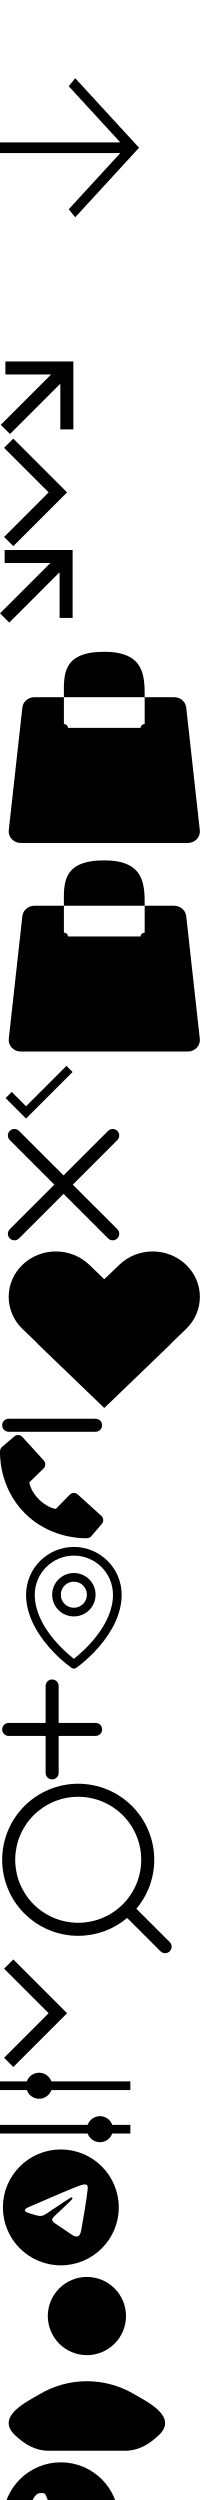
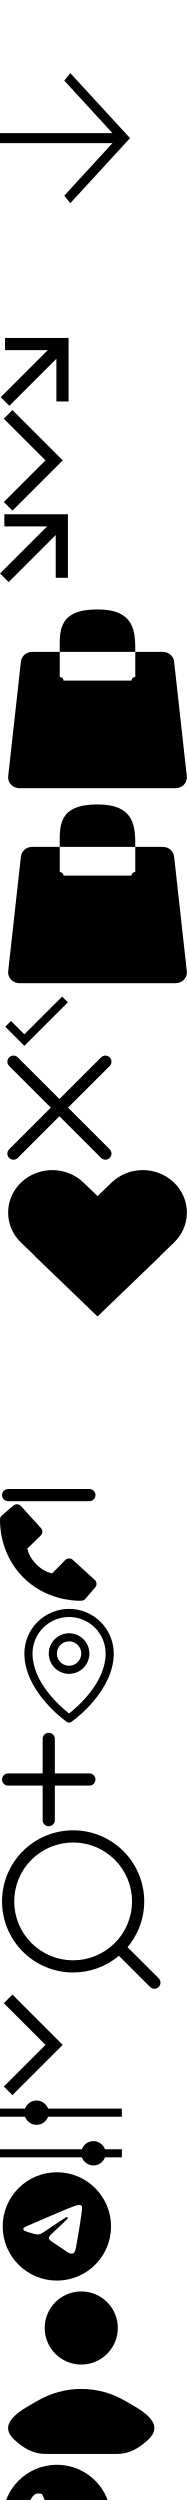
<svg xmlns="http://www.w3.org/2000/svg" xmlns:xlink="http://www.w3.org/1999/xlink">
  <symbol id="_icon-arrow" viewBox="0 0 9 9">
    <path d="M0.964 1.036H8.036M8.036 1.036V8.107M8.036 1.036L0.964 8.107" />
  </symbol>
  <use xlink:href="#_icon-arrow" width="9" height="9" y="0" />
  <view id="_icon-arrow-view" viewBox="0 0 9 9" />
  <symbol id="icon-arrow-sm" viewBox="0 0 16 16">
    <path d="M-3.22792e-07 7.385L13.842 7.385L7.91 0.923L8.655 -3.21044e-07L16 8L8.655 16L7.91 15.077L13.842 8.615L-3.7659e-07 8.615L-3.22792e-07 7.385Z" />
  </symbol>
  <use xlink:href="#icon-arrow-sm" width="16" height="16" y="9" />
  <view id="icon-arrow-sm-view" viewBox="0 9 16 16" />
  <symbol id="icon-arrow-up-2" viewBox="0 0 16 16">
    <g clip-path="url(#clip0_2749_10056)">
      <path d="M3.243 4.243H11.728M11.728 4.243V12.728M11.728 4.243L3.243 12.728" stroke-width="1.5" />
    </g>
    <defs>
      <clipPath id="clip0_2749_10056">
        <rect />
      </clipPath>
    </defs>
  </symbol>
  <use xlink:href="#icon-arrow-up-2" width="16" height="16" y="25" />
  <view id="icon-arrow-up-2-view" viewBox="0 25 16 16" />
  <symbol id="icon-arrow-up" viewBox="0 0 9 9">
    <path fill-rule="evenodd" clip-rule="evenodd" d="M5.88 2.09L0.62 2.09L0.62 0.59H8.441L8.441 8.411L6.941 8.411L6.941 3.151L1.15 8.941L0.089 7.881L5.88 2.09Z" />
  </symbol>
  <use xlink:href="#icon-arrow-up" width="9" height="9" y="41" />
  <view id="icon-arrow-up-view" viewBox="0 41 9 9" />
  <symbol id="icon-arrow-xs" viewBox="0 0 8 13">
    <path fill-rule="evenodd" clip-rule="evenodd" d="M1.53 12.844L0.47 11.783L5.596 6.657L0.47 1.53L1.53 0.47L7.717 6.657L1.53 12.844Z" />
  </symbol>
  <use xlink:href="#icon-arrow-xs" width="8" height="13" y="50" />
  <view id="icon-arrow-xs-view" viewBox="0 50 8 13" />
  <symbol id="icon-arrow" viewBox="0 0 11 11">
    <path fill-rule="evenodd" clip-rule="evenodd" d="M8.357 0.286L8.357 8.107H6.857V2.846L1.066 8.637L0.005 7.576L5.796 1.786L0.536 1.786L0.536 0.286L8.357 0.286Z" />
  </symbol>
  <use xlink:href="#icon-arrow" width="11" height="11" y="63" />
  <view id="icon-arrow-view" viewBox="0 63 11 11" />
  <symbol id="icon-basket" viewBox="0 0 24 24">
    <path d="M16.648 9.756V6.224C16.648 3.807 16.648 1 12 1C7.024 1 7.353 3.807 7.353 6.224V9.756M21.427 7.41L22.992 21.537C23.079 22.32 22.434 23 21.605 23H2.396C2.2 23 2.007 22.961 1.828 22.886C1.649 22.81 1.489 22.7 1.358 22.562C1.228 22.424 1.129 22.262 1.068 22.085C1.008 21.908 0.987 21.721 1.008 21.537L2.574 7.41C2.61 7.084 2.772 6.783 3.028 6.564C3.284 6.345 3.617 6.224 3.961 6.224H20.04C20.754 6.224 21.352 6.736 21.427 7.41ZM7.818 9.756C7.818 9.873 7.769 9.985 7.682 10.068C7.595 10.151 7.476 10.197 7.353 10.197C7.23 10.197 7.112 10.151 7.024 10.068C6.937 9.985 6.888 9.873 6.888 9.756C6.888 9.639 6.937 9.526 7.024 9.444C7.112 9.361 7.23 9.314 7.353 9.314C7.476 9.314 7.595 9.361 7.682 9.444C7.769 9.526 7.818 9.639 7.818 9.756ZM17.113 9.756C17.113 9.873 17.064 9.985 16.977 10.068C16.89 10.151 16.771 10.197 16.648 10.197C16.525 10.197 16.407 10.151 16.319 10.068C16.232 9.985 16.183 9.873 16.183 9.756C16.183 9.639 16.232 9.526 16.319 9.444C16.407 9.361 16.525 9.314 16.648 9.314C16.771 9.314 16.89 9.361 16.977 9.444C17.064 9.526 17.113 9.639 17.113 9.756Z" stroke-width="1.5" stroke-linecap="round" stroke-linejoin="round" />
  </symbol>
  <use xlink:href="#icon-basket" width="24" height="24" y="74" />
  <view id="icon-basket-view" viewBox="0 74 24 24" />
  <symbol id="icon-cart" viewBox="0 0 24 24">
    <path d="M16.648 9.756V6.224C16.648 3.807 16.648 1 12 1C7.024 1 7.353 3.807 7.353 6.224V9.756M21.427 7.41L22.992 21.537C23.079 22.32 22.434 23 21.605 23H2.396C2.2 23 2.007 22.961 1.828 22.886C1.649 22.81 1.489 22.7 1.358 22.562C1.228 22.424 1.129 22.262 1.068 22.085C1.008 21.908 0.987 21.721 1.008 21.537L2.574 7.41C2.61 7.084 2.772 6.783 3.028 6.564C3.284 6.345 3.617 6.224 3.961 6.224H20.04C20.754 6.224 21.352 6.736 21.427 7.41ZM7.818 9.756C7.818 9.873 7.769 9.985 7.682 10.068C7.595 10.151 7.476 10.197 7.353 10.197C7.23 10.197 7.112 10.151 7.024 10.068C6.937 9.985 6.888 9.873 6.888 9.756C6.888 9.639 6.937 9.526 7.024 9.444C7.112 9.361 7.23 9.314 7.353 9.314C7.476 9.314 7.595 9.361 7.682 9.444C7.769 9.526 7.818 9.639 7.818 9.756ZM17.113 9.756C17.113 9.873 17.064 9.985 16.977 10.068C16.89 10.151 16.771 10.197 16.648 10.197C16.525 10.197 16.407 10.151 16.319 10.068C16.232 9.985 16.183 9.873 16.183 9.756C16.183 9.639 16.232 9.526 16.319 9.444C16.407 9.361 16.525 9.314 16.648 9.314C16.771 9.314 16.89 9.361 16.977 9.444C17.064 9.526 17.113 9.639 17.113 9.756Z" stroke-width="1.5" stroke-linecap="round" stroke-linejoin="round" />
  </symbol>
  <use xlink:href="#icon-cart" width="24" height="24" y="98" />
  <view id="icon-cart-view" viewBox="0 98 24 24" />
  <symbol id="icon-check" viewBox="0 0 9 7">
    <path fill-rule="evenodd" clip-rule="evenodd" d="M8.352 1.354L2.998 6.707L0.645 4.354L1.352 3.646L2.998 5.293L7.645 0.646L8.352 1.354Z" />
  </symbol>
  <use xlink:href="#icon-check" width="9" height="7" y="122" />
  <view id="icon-check-view" viewBox="0 122 9 7" />
  <symbol id="icon-close" viewBox="0 0 14 14">
    <path fill-rule="evenodd" clip-rule="evenodd" d="M13.501 1.127C13.794 1.419 13.794 1.894 13.501 2.187L8.374 7.314L13.501 12.44C13.794 12.733 13.794 13.208 13.501 13.501C13.208 13.794 12.733 13.794 12.44 13.501L7.313 8.374L2.187 13.501C1.894 13.794 1.419 13.794 1.126 13.501C0.833 13.208 0.833 12.733 1.126 12.44L6.253 7.314L1.126 2.187C0.833 1.894 0.833 1.419 1.126 1.127C1.419 0.834 1.894 0.834 2.187 1.127L7.313 6.253L12.44 1.127C12.733 0.834 13.208 0.834 13.501 1.127Z" />
  </symbol>
  <use xlink:href="#icon-close" width="14" height="14" y="129" />
  <view id="icon-close-view" viewBox="0 129 14 14" />
  <symbol id="icon-fav" viewBox="0 0 24 20">
    <path d="M2.591 2.531C3.095 2.046 3.693 1.661 4.352 1.398C5.01 1.135 5.716 1 6.429 1C7.142 1 7.848 1.135 8.506 1.398C9.165 1.661 9.763 2.046 10.268 2.531L12 4.199L13.733 2.531C14.751 1.551 16.132 1 17.572 1C19.011 1 20.392 1.551 21.41 2.532C22.428 3.512 23 4.842 23 6.228C23 7.615 22.428 8.944 21.41 9.924L19.677 11.592L19.692 11.607L12.016 19L12 18.985L11.985 19L4.308 11.607L4.323 11.592L2.591 9.924C2.086 9.439 1.686 8.863 1.413 8.228C1.14 7.594 1 6.914 1 6.228C1 5.541 1.14 4.861 1.413 4.227C1.686 3.593 2.086 3.016 2.591 2.531Z" stroke-width="1.5" stroke-linejoin="round" />
  </symbol>
  <use xlink:href="#icon-fav" width="24" height="20" y="143" />
  <view id="icon-fav-view" viewBox="0 143 24 20" />
+   <symbol id="icon-menu-arrow" viewBox="0 0 20 20">
+     <path d="M10 2L18 10M18 10L10 18M18 10L2 10" stroke-width="1.5" />
+   </symbol>
+   <use xlink:href="#icon-menu-arrow" width="20" height="20" y="163" />
+   <view id="icon-menu-arrow-view" viewBox="0 163 20 20" />
  <symbol id="icon-minus" viewBox="0 0 12 2">
    <path fill-rule="evenodd" clip-rule="evenodd" d="M11.75 1C11.75 1.414 11.414 1.75 11 1.75L1 1.75C0.586 1.75 0.25 1.414 0.25 1C0.25 0.586 0.586 0.25 1 0.25L11 0.25C11.414 0.25 11.75 0.586 11.75 1Z" />
  </symbol>
-   <use xlink:href="#icon-minus" width="12" height="2" y="163" />
-   <view id="icon-minus-view" viewBox="0 163 12 2" />
+   <use xlink:href="#icon-minus" width="12" height="2" y="183" />
+   <view id="icon-minus-view" viewBox="0 183 12 2" />
  <symbol id="icon-phone" viewBox="0 0 12 12">
    <path d="M11.658 9.427L8.948 6.963C8.82 6.846 8.652 6.784 8.478 6.789C8.305 6.795 8.141 6.867 8.021 6.991L6.425 8.632C6.041 8.559 5.269 8.318 4.475 7.525C3.68 6.73 3.439 5.956 3.368 5.575L5.007 3.979C5.132 3.858 5.204 3.694 5.209 3.521C5.215 3.348 5.153 3.179 5.036 3.051L2.573 0.342C2.456 0.214 2.294 0.136 2.121 0.125C1.948 0.114 1.777 0.171 1.645 0.284L0.199 1.525C0.083 1.64 0.015 1.794 0.005 1.957C-0.005 2.124 -0.195 6.072 2.866 9.135C5.537 11.805 8.882 12 9.803 12C9.938 12 10.021 11.996 10.043 11.995C10.206 11.985 10.359 11.916 10.475 11.801L11.715 10.353C11.828 10.222 11.886 10.052 11.875 9.878C11.864 9.705 11.786 9.543 11.658 9.427Z" />
  </symbol>
-   <use xlink:href="#icon-phone" width="12" height="12" y="165" />
-   <view id="icon-phone-view" viewBox="0 165 12 12" />
+   <use xlink:href="#icon-phone" width="12" height="12" y="185" />
+   <view id="icon-phone-view" viewBox="0 185 12 12" />
  <symbol id="icon-pin" viewBox="0 0 16 16">
    <path d="M8.5 4C8.006 4 7.522 4.147 7.111 4.421C6.7 4.696 6.38 5.086 6.19 5.543C6.001 6 5.952 6.503 6.048 6.988C6.144 7.473 6.383 7.918 6.732 8.268C7.082 8.617 7.527 8.855 8.012 8.952C8.497 9.048 9 8.999 9.457 8.81C9.914 8.62 10.304 8.3 10.579 7.889C10.853 7.478 11 6.994 11 6.5C11 5.837 10.737 5.201 10.268 4.732C9.799 4.263 9.163 4 8.5 4ZM8.5 8C8.203 8 7.913 7.912 7.667 7.747C7.42 7.582 7.228 7.348 7.114 7.074C7.001 6.8 6.971 6.498 7.029 6.207C7.087 5.916 7.23 5.649 7.439 5.439C7.649 5.23 7.916 5.087 8.207 5.029C8.498 4.971 8.8 5.001 9.074 5.114C9.348 5.228 9.582 5.42 9.747 5.667C9.912 5.913 10 6.203 10 6.5C10 6.898 9.842 7.279 9.561 7.561C9.279 7.842 8.898 8 8.5 8ZM8.5 1C7.042 1.002 5.644 1.582 4.613 2.613C3.582 3.644 3.002 5.042 3 6.5C3 8.463 3.907 10.543 5.625 12.516C6.397 13.407 7.266 14.21 8.216 14.909C8.3 14.968 8.4 15 8.502 15C8.605 15 8.705 14.968 8.789 14.909C9.737 14.21 10.604 13.407 11.375 12.516C13.091 10.543 14 8.463 14 6.5C13.998 5.042 13.418 3.644 12.387 2.613C11.356 1.582 9.958 1.002 8.5 1ZM8.5 13.875C7.467 13.062 4 10.078 4 6.5C4 5.307 4.474 4.162 5.318 3.318C6.162 2.474 7.307 2 8.5 2C9.693 2 10.838 2.474 11.682 3.318C12.526 4.162 13 5.307 13 6.5C13 10.077 9.533 13.062 8.5 13.875Z" />
  </symbol>
-   <use xlink:href="#icon-pin" width="16" height="16" y="177" />
-   <view id="icon-pin-view" viewBox="0 177 16 16" />
+   <use xlink:href="#icon-pin" width="16" height="16" y="197" />
+   <view id="icon-pin-view" viewBox="0 197 16 16" />
  <symbol id="icon-plus" viewBox="0 0 12 12">
    <path fill-rule="evenodd" clip-rule="evenodd" d="M11.75 6C11.75 6.414 11.414 6.75 11 6.75L6.75 6.75L6.75 11C6.75 11.414 6.414 11.75 6 11.75C5.586 11.75 5.25 11.414 5.25 11L5.25 6.75L1 6.75C0.586 6.75 0.25 6.414 0.25 6C0.25 5.586 0.586 5.25 1 5.25L5.25 5.25L5.25 1C5.25 0.586 5.586 0.25 6 0.25C6.414 0.25 6.75 0.586 6.75 1L6.75 5.25L11 5.25C11.414 5.25 11.75 5.586 11.75 6Z" />
  </symbol>
-   <use xlink:href="#icon-plus" width="12" height="12" y="193" />
-   <view id="icon-plus-view" viewBox="0 193 12 12" />
+   <use xlink:href="#icon-plus" width="12" height="12" y="213" />
+   <view id="icon-plus-view" viewBox="0 213 12 12" />
  <symbol id="icon-search" viewBox="0 0 20 20">
    <path fill-rule="evenodd" clip-rule="evenodd" d="M5.651 0.916C6.713 0.476 7.851 0.25 9 0.25C10.149 0.25 11.287 0.476 12.348 0.916C13.41 1.356 14.374 2 15.187 2.813C16 3.625 16.644 4.59 17.084 5.652C17.524 6.713 17.75 7.851 17.75 9C17.75 10.149 17.524 11.287 17.084 12.349C16.74 13.179 16.271 13.949 15.695 14.634L19.53 18.47C19.823 18.763 19.823 19.238 19.53 19.53C19.237 19.823 18.762 19.823 18.469 19.53L14.634 15.695C13.063 17.017 11.069 17.75 9 17.75C6.679 17.75 4.453 16.828 2.812 15.187C1.171 13.546 0.25 11.321 0.25 9C0.25 6.679 1.171 4.454 2.812 2.813C3.625 2 4.59 1.356 5.651 0.916ZM9 1.75C8.048 1.75 7.105 1.937 6.225 2.302C5.346 2.666 4.546 3.2 3.873 3.873C2.513 5.233 1.75 7.077 1.75 9C1.75 10.923 2.513 12.767 3.873 14.127C5.233 15.486 7.077 16.25 9 16.25C10.923 16.25 12.767 15.486 14.126 14.127C14.8 13.454 15.334 12.654 15.698 11.775C16.062 10.895 16.25 9.952 16.25 9C16.25 8.048 16.062 7.105 15.698 6.226C15.334 5.346 14.8 4.547 14.126 3.873C13.453 3.2 12.654 2.666 11.774 2.302C10.895 1.937 9.952 1.75 9 1.75Z" />
  </symbol>
-   <use xlink:href="#icon-search" width="20" height="20" y="205" />
-   <view id="icon-search-view" viewBox="0 205 20 20" />
+   <use xlink:href="#icon-search" width="20" height="20" y="225" />
+   <view id="icon-search-view" viewBox="0 225 20 20" />
  <symbol id="icon-slider-arrow" viewBox="0 0 8 13">
    <path fill-rule="evenodd" clip-rule="evenodd" d="M1.53 12.844L0.47 11.783L5.596 6.657L0.47 1.53L1.53 0.469L7.718 6.657L1.53 12.844Z" />
  </symbol>
-   <use xlink:href="#icon-slider-arrow" width="8" height="13" y="225" />
-   <view id="icon-slider-arrow-view" viewBox="0 225 8 13" />
+   <use xlink:href="#icon-slider-arrow" width="8" height="13" y="245" />
+   <view id="icon-slider-arrow-view" viewBox="0 245 8 13" />
  <symbol id="icon-sort" viewBox="0 0 15 9">
    <path fill-rule="evenodd" clip-rule="evenodd" d="M15 2.5H0V1.5H15V2.5Z" />
    <path fill-rule="evenodd" clip-rule="evenodd" d="M15 7.5H0V6.5H15V7.5Z" />
    <path d="M6 2C6 2.828 5.328 3.5 4.5 3.5C3.672 3.5 3 2.828 3 2C3 1.172 3.672 0.5 4.5 0.5C5.328 0.5 6 1.172 6 2Z" />
    <path d="M13 7C13 7.828 12.328 8.5 11.5 8.5C10.672 8.5 10 7.828 10 7C10 6.172 10.672 5.5 11.5 5.5C12.328 5.5 13 6.172 13 7Z" />
  </symbol>
-   <use xlink:href="#icon-sort" width="15" height="9" y="238" />
-   <view id="icon-sort-view" viewBox="0 238 15 9" />
+   <use xlink:href="#icon-sort" width="15" height="9" y="258" />
+   <view id="icon-sort-view" viewBox="0 258 15 9" />
  <symbol id="icon-tg" viewBox="0 0 14 14">
    <path d="M7 0.333C3.32 0.333 0.333 3.32 0.333 7C0.333 10.68 3.32 13.667 7 13.667C10.68 13.667 13.666 10.68 13.666 7C13.666 3.32 10.68 0.333 7 0.333ZM10.093 4.867C9.993 5.92 9.56 8.48 9.34 9.66C9.246 10.16 9.06 10.327 8.886 10.347C8.5 10.38 8.206 10.094 7.833 9.847C7.246 9.46 6.913 9.22 6.346 8.847C5.686 8.414 6.113 8.174 6.493 7.787C6.593 7.687 8.3 6.133 8.333 5.994C8.338 5.972 8.337 5.95 8.331 5.929C8.325 5.908 8.315 5.889 8.3 5.873C8.26 5.84 8.206 5.854 8.16 5.86C8.1 5.873 7.166 6.494 5.346 7.72C5.08 7.9 4.84 7.994 4.626 7.987C4.386 7.98 3.933 7.854 3.593 7.74C3.173 7.607 2.846 7.534 2.873 7.3C2.886 7.18 3.053 7.06 3.366 6.934C5.313 6.087 6.606 5.527 7.253 5.26C9.106 4.487 9.486 4.354 9.74 4.354C9.793 4.354 9.92 4.367 10 4.434C10.066 4.487 10.086 4.56 10.093 4.614C10.086 4.654 10.1 4.774 10.093 4.867Z" />
  </symbol>
-   <use xlink:href="#icon-tg" width="14" height="14" y="247" />
-   <view id="icon-tg-view" viewBox="0 247 14 14" />
+   <use xlink:href="#icon-tg" width="14" height="14" y="267" />
+   <view id="icon-tg-view" viewBox="0 267 14 14" />
  <symbol id="icon-user" viewBox="0 0 20 22">
    <path d="M4.578 14.482C3.163 15.324 -0.547 17.044 1.713 19.197C2.816 20.248 4.045 21 5.59 21H14.408C15.954 21 17.183 20.248 18.286 19.197C20.546 17.044 16.836 15.324 15.421 14.482C13.779 13.512 11.906 13 9.999 13C8.092 13 6.22 13.512 4.578 14.482ZM14.5 5.5C14.5 6.693 14.026 7.838 13.182 8.682C12.338 9.526 11.193 10 10 10C8.806 10 7.662 9.526 6.818 8.682C5.974 7.838 5.5 6.693 5.5 5.5C5.5 4.307 5.974 3.162 6.818 2.318C7.662 1.474 8.806 1 10 1C11.193 1 12.338 1.474 13.182 2.318C14.026 3.162 14.5 4.307 14.5 5.5Z" stroke-width="1.5" stroke-linecap="round" stroke-linejoin="round" />
  </symbol>
-   <use xlink:href="#icon-user" width="20" height="22" y="261" />
-   <view id="icon-user-view" viewBox="0 261 20 22" />
+   <use xlink:href="#icon-user" width="20" height="22" y="281" />
+   <view id="icon-user-view" viewBox="0 281 20 22" />
  <symbol id="icon-whatsapp" viewBox="0 0 14 14">
    <path d="M7.001 0.333C10.683 0.333 13.667 3.318 13.667 7C13.667 10.682 10.683 13.667 7.001 13.667C5.822 13.669 4.665 13.357 3.647 12.763L0.337 13.667L1.238 10.355C0.644 9.337 0.332 8.179 0.334 7C0.334 3.318 3.319 0.333 7.001 0.333ZM4.729 3.867L4.595 3.872C4.509 3.878 4.425 3.901 4.347 3.939C4.275 3.98 4.209 4.031 4.151 4.091C4.071 4.166 4.026 4.231 3.977 4.295C3.731 4.615 3.598 5.009 3.6 5.413C3.601 5.74 3.687 6.058 3.82 6.355C4.093 6.957 4.541 7.593 5.133 8.183C5.276 8.325 5.416 8.468 5.567 8.601C6.302 9.248 7.179 9.715 8.127 9.965L8.505 10.023C8.629 10.029 8.752 10.02 8.876 10.014C9.07 10.004 9.26 9.951 9.431 9.86C9.519 9.815 9.604 9.766 9.687 9.713C9.687 9.713 9.715 9.694 9.77 9.653C9.86 9.587 9.915 9.539 9.99 9.461C10.046 9.404 10.093 9.336 10.13 9.26C10.182 9.151 10.234 8.944 10.255 8.771C10.271 8.639 10.267 8.567 10.265 8.523C10.262 8.451 10.203 8.377 10.138 8.346L9.75 8.172C9.75 8.172 9.17 7.919 8.815 7.758C8.778 7.742 8.738 7.733 8.698 7.731C8.652 7.726 8.606 7.731 8.563 7.746C8.519 7.76 8.479 7.784 8.446 7.815C8.443 7.814 8.398 7.852 7.916 8.436C7.888 8.473 7.85 8.501 7.807 8.517C7.763 8.532 7.716 8.534 7.671 8.523C7.627 8.511 7.585 8.496 7.543 8.479C7.461 8.444 7.432 8.431 7.375 8.407C6.993 8.24 6.638 8.014 6.325 7.738C6.241 7.665 6.163 7.585 6.083 7.507C5.821 7.256 5.593 6.972 5.403 6.662L5.364 6.599C5.336 6.556 5.313 6.51 5.296 6.462C5.271 6.364 5.337 6.285 5.337 6.285C5.337 6.285 5.499 6.108 5.574 6.012C5.647 5.919 5.709 5.828 5.749 5.763C5.828 5.637 5.853 5.507 5.811 5.406C5.625 4.95 5.432 4.496 5.233 4.045C5.193 3.956 5.077 3.892 4.971 3.879C4.935 3.875 4.899 3.871 4.863 3.869C4.773 3.864 4.683 3.864 4.594 3.871L4.729 3.867Z" />
  </symbol>
-   <use xlink:href="#icon-whatsapp" width="14" height="14" y="283" />
-   <view id="icon-whatsapp-view" viewBox="0 283 14 14" />
+   <use xlink:href="#icon-whatsapp" width="14" height="14" y="303" />
+   <view id="icon-whatsapp-view" viewBox="0 303 14 14" />
</svg>
